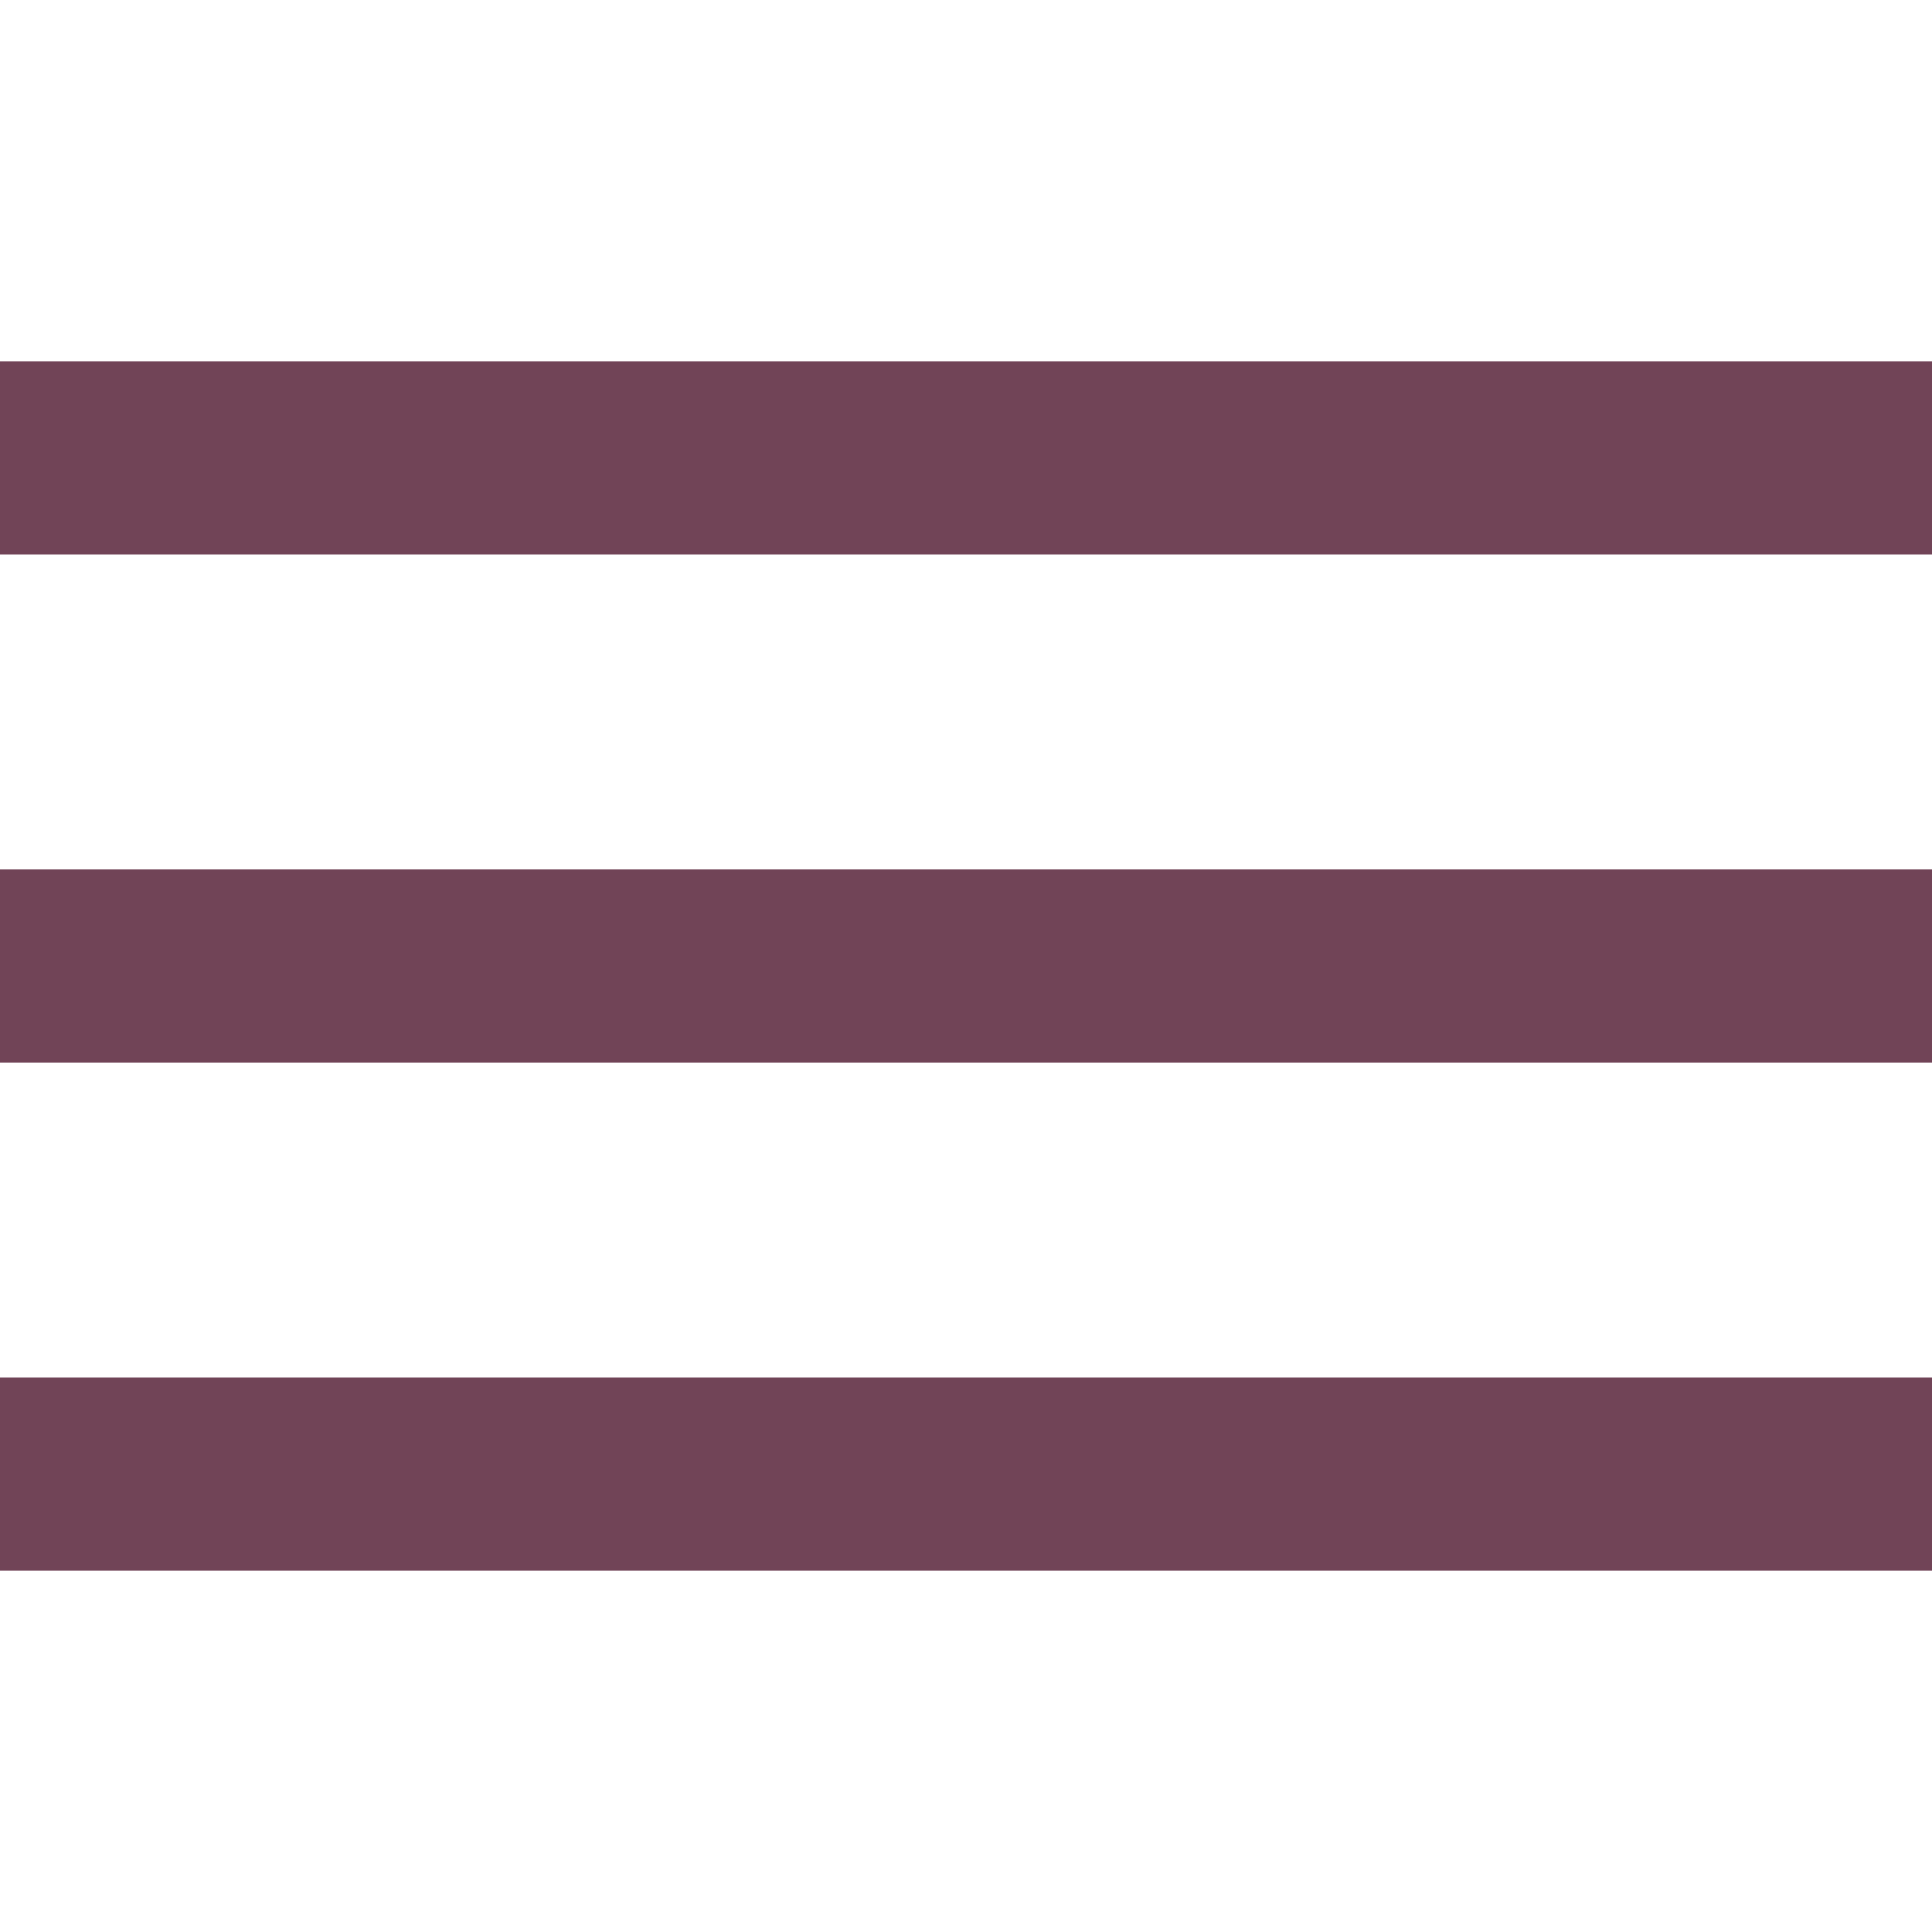
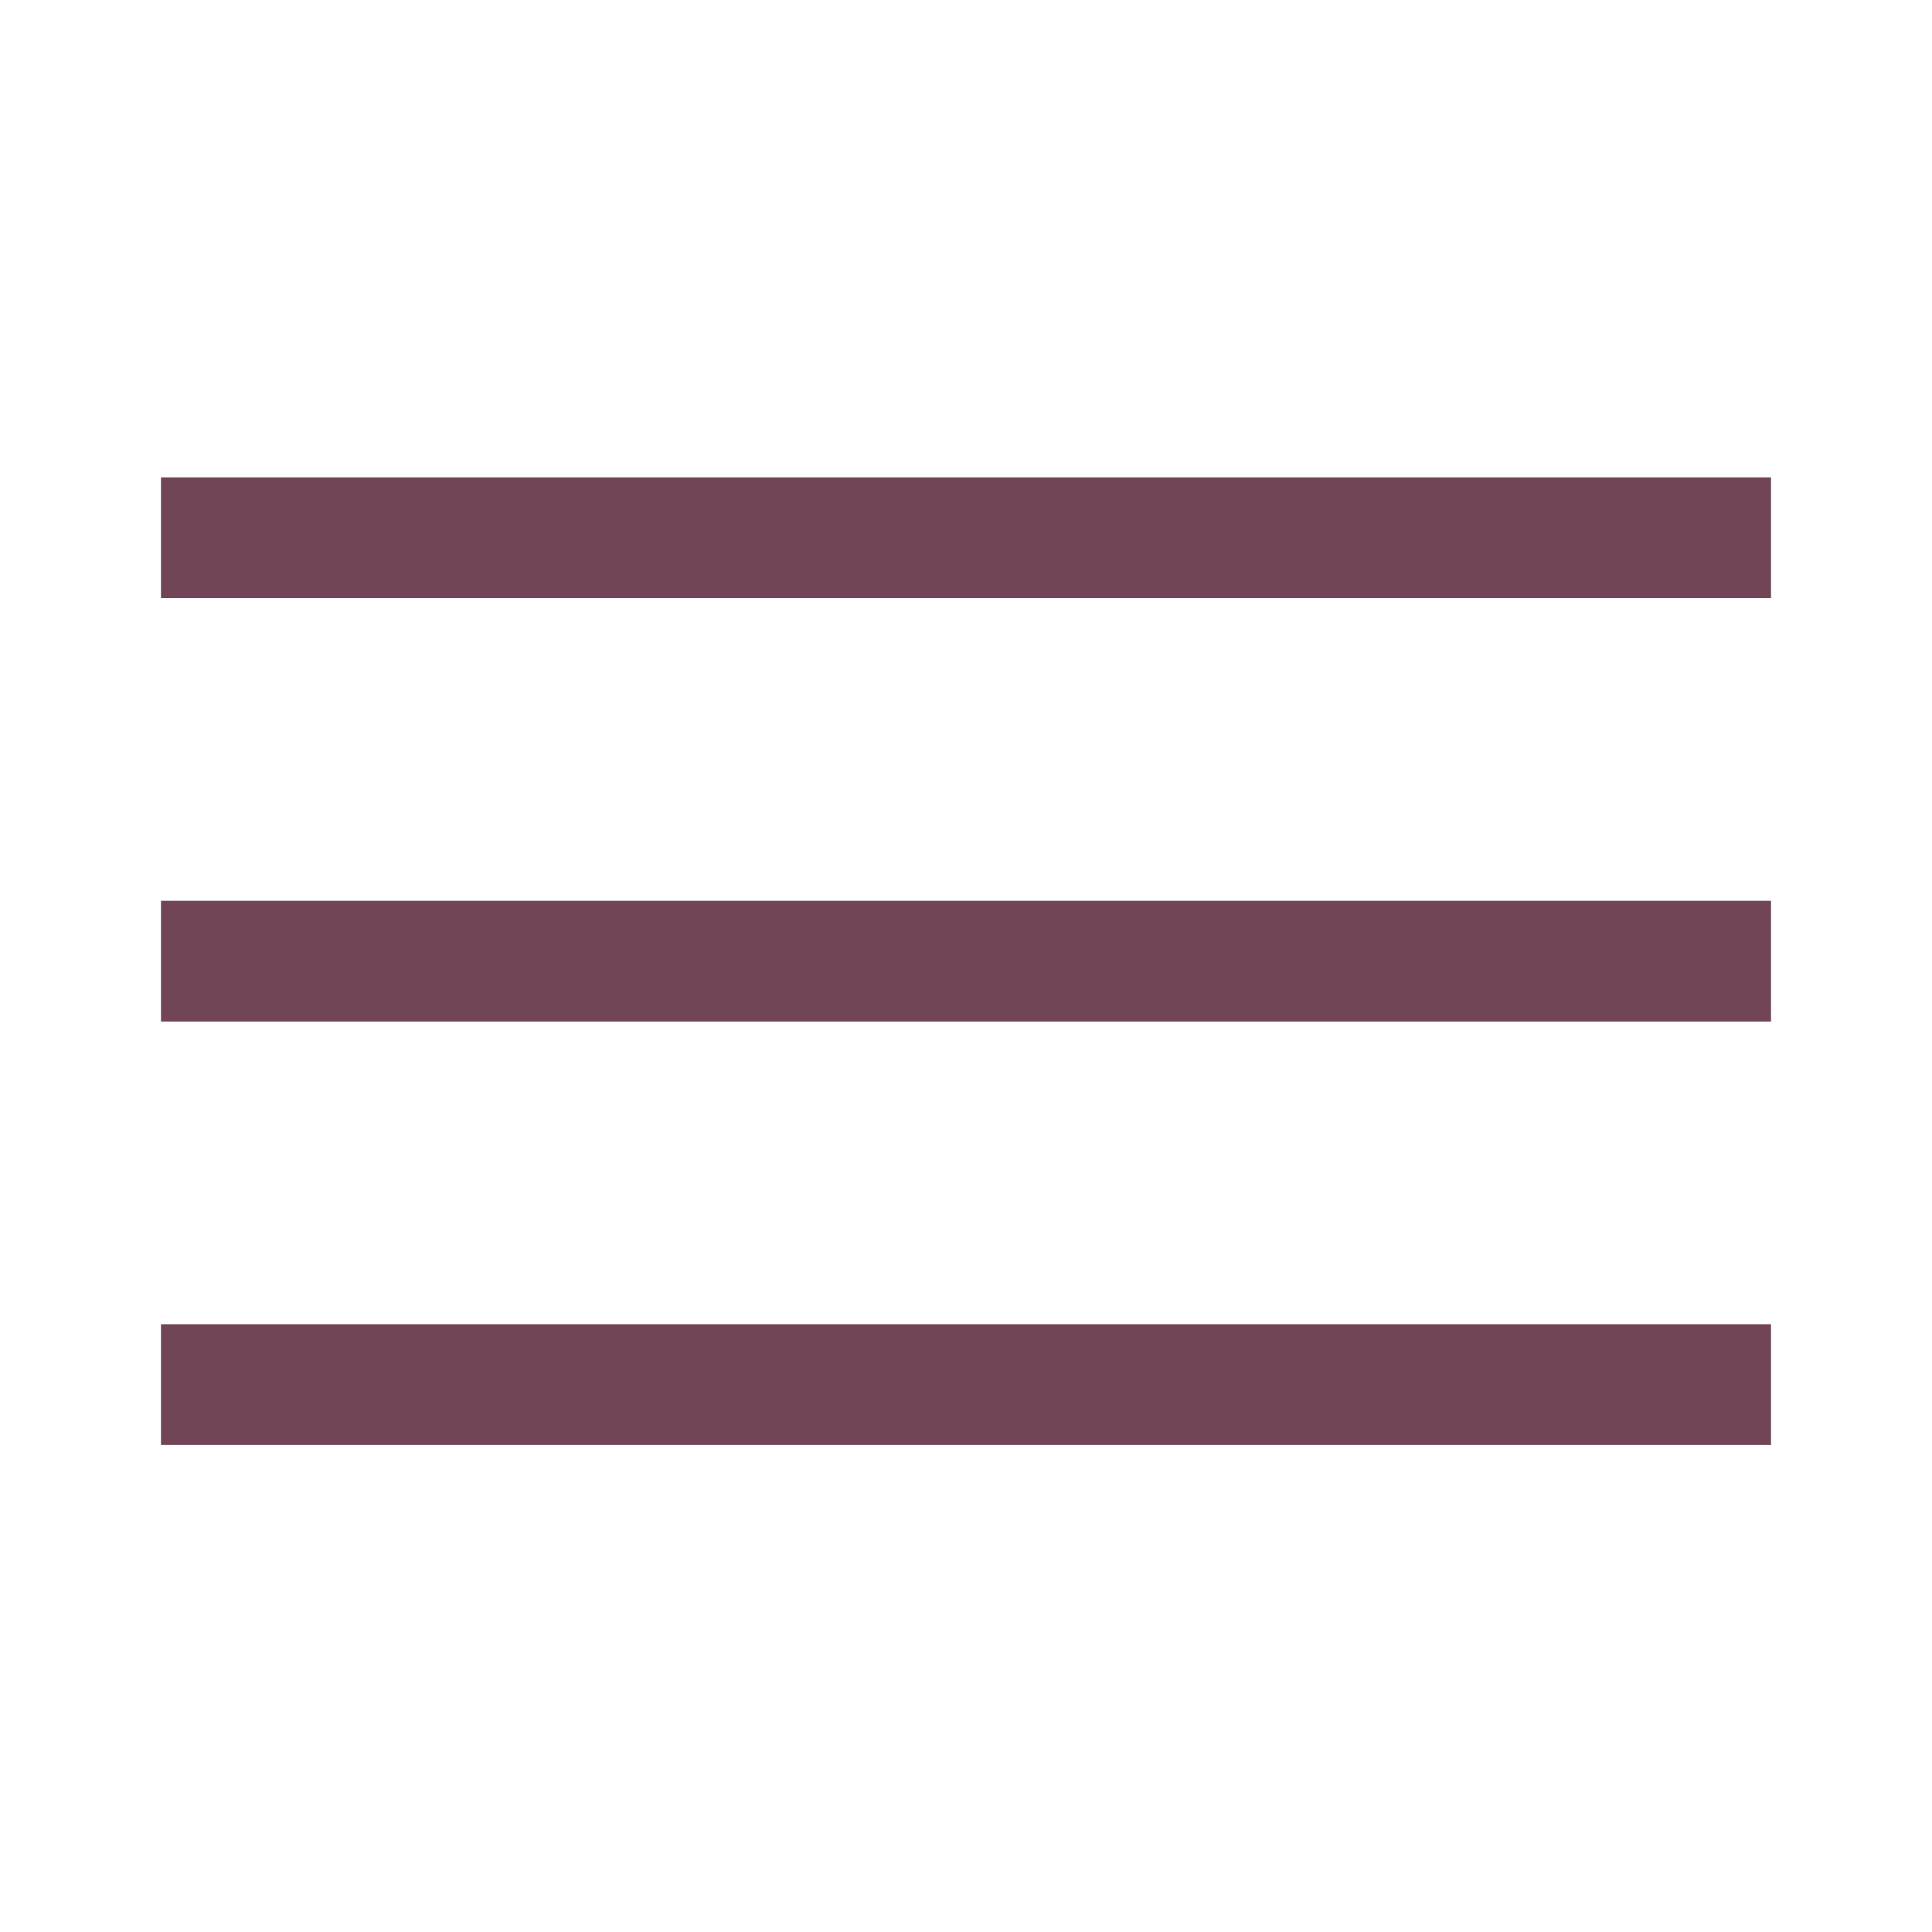
- <svg xmlns="http://www.w3.org/2000/svg" id="Layer_1" data-name="Layer 1" width="20" height="20" viewBox="0 0 20 20">
-   <g>
-     <rect y="9" width="20" height="2" fill="#714457" />
-     <rect y="3.74" width="20" height="2" fill="#714457" />
-     <rect y="14.26" width="20" height="2" fill="#714457" />
-   </g>
+ <svg xmlns="http://www.w3.org/2000/svg" id="Layer_1" data-name="Layer 1" width="24" height="24" viewBox="0 0 24 24">
+   <rect x="2" y="11.19" width="20" height="1.5" fill="#714457" />
+   <rect x="2" y="5.93" width="20" height="1.5" fill="#714457" />
+   <rect x="2" y="16.45" width="20" height="1.5" fill="#714457" />
</svg>
